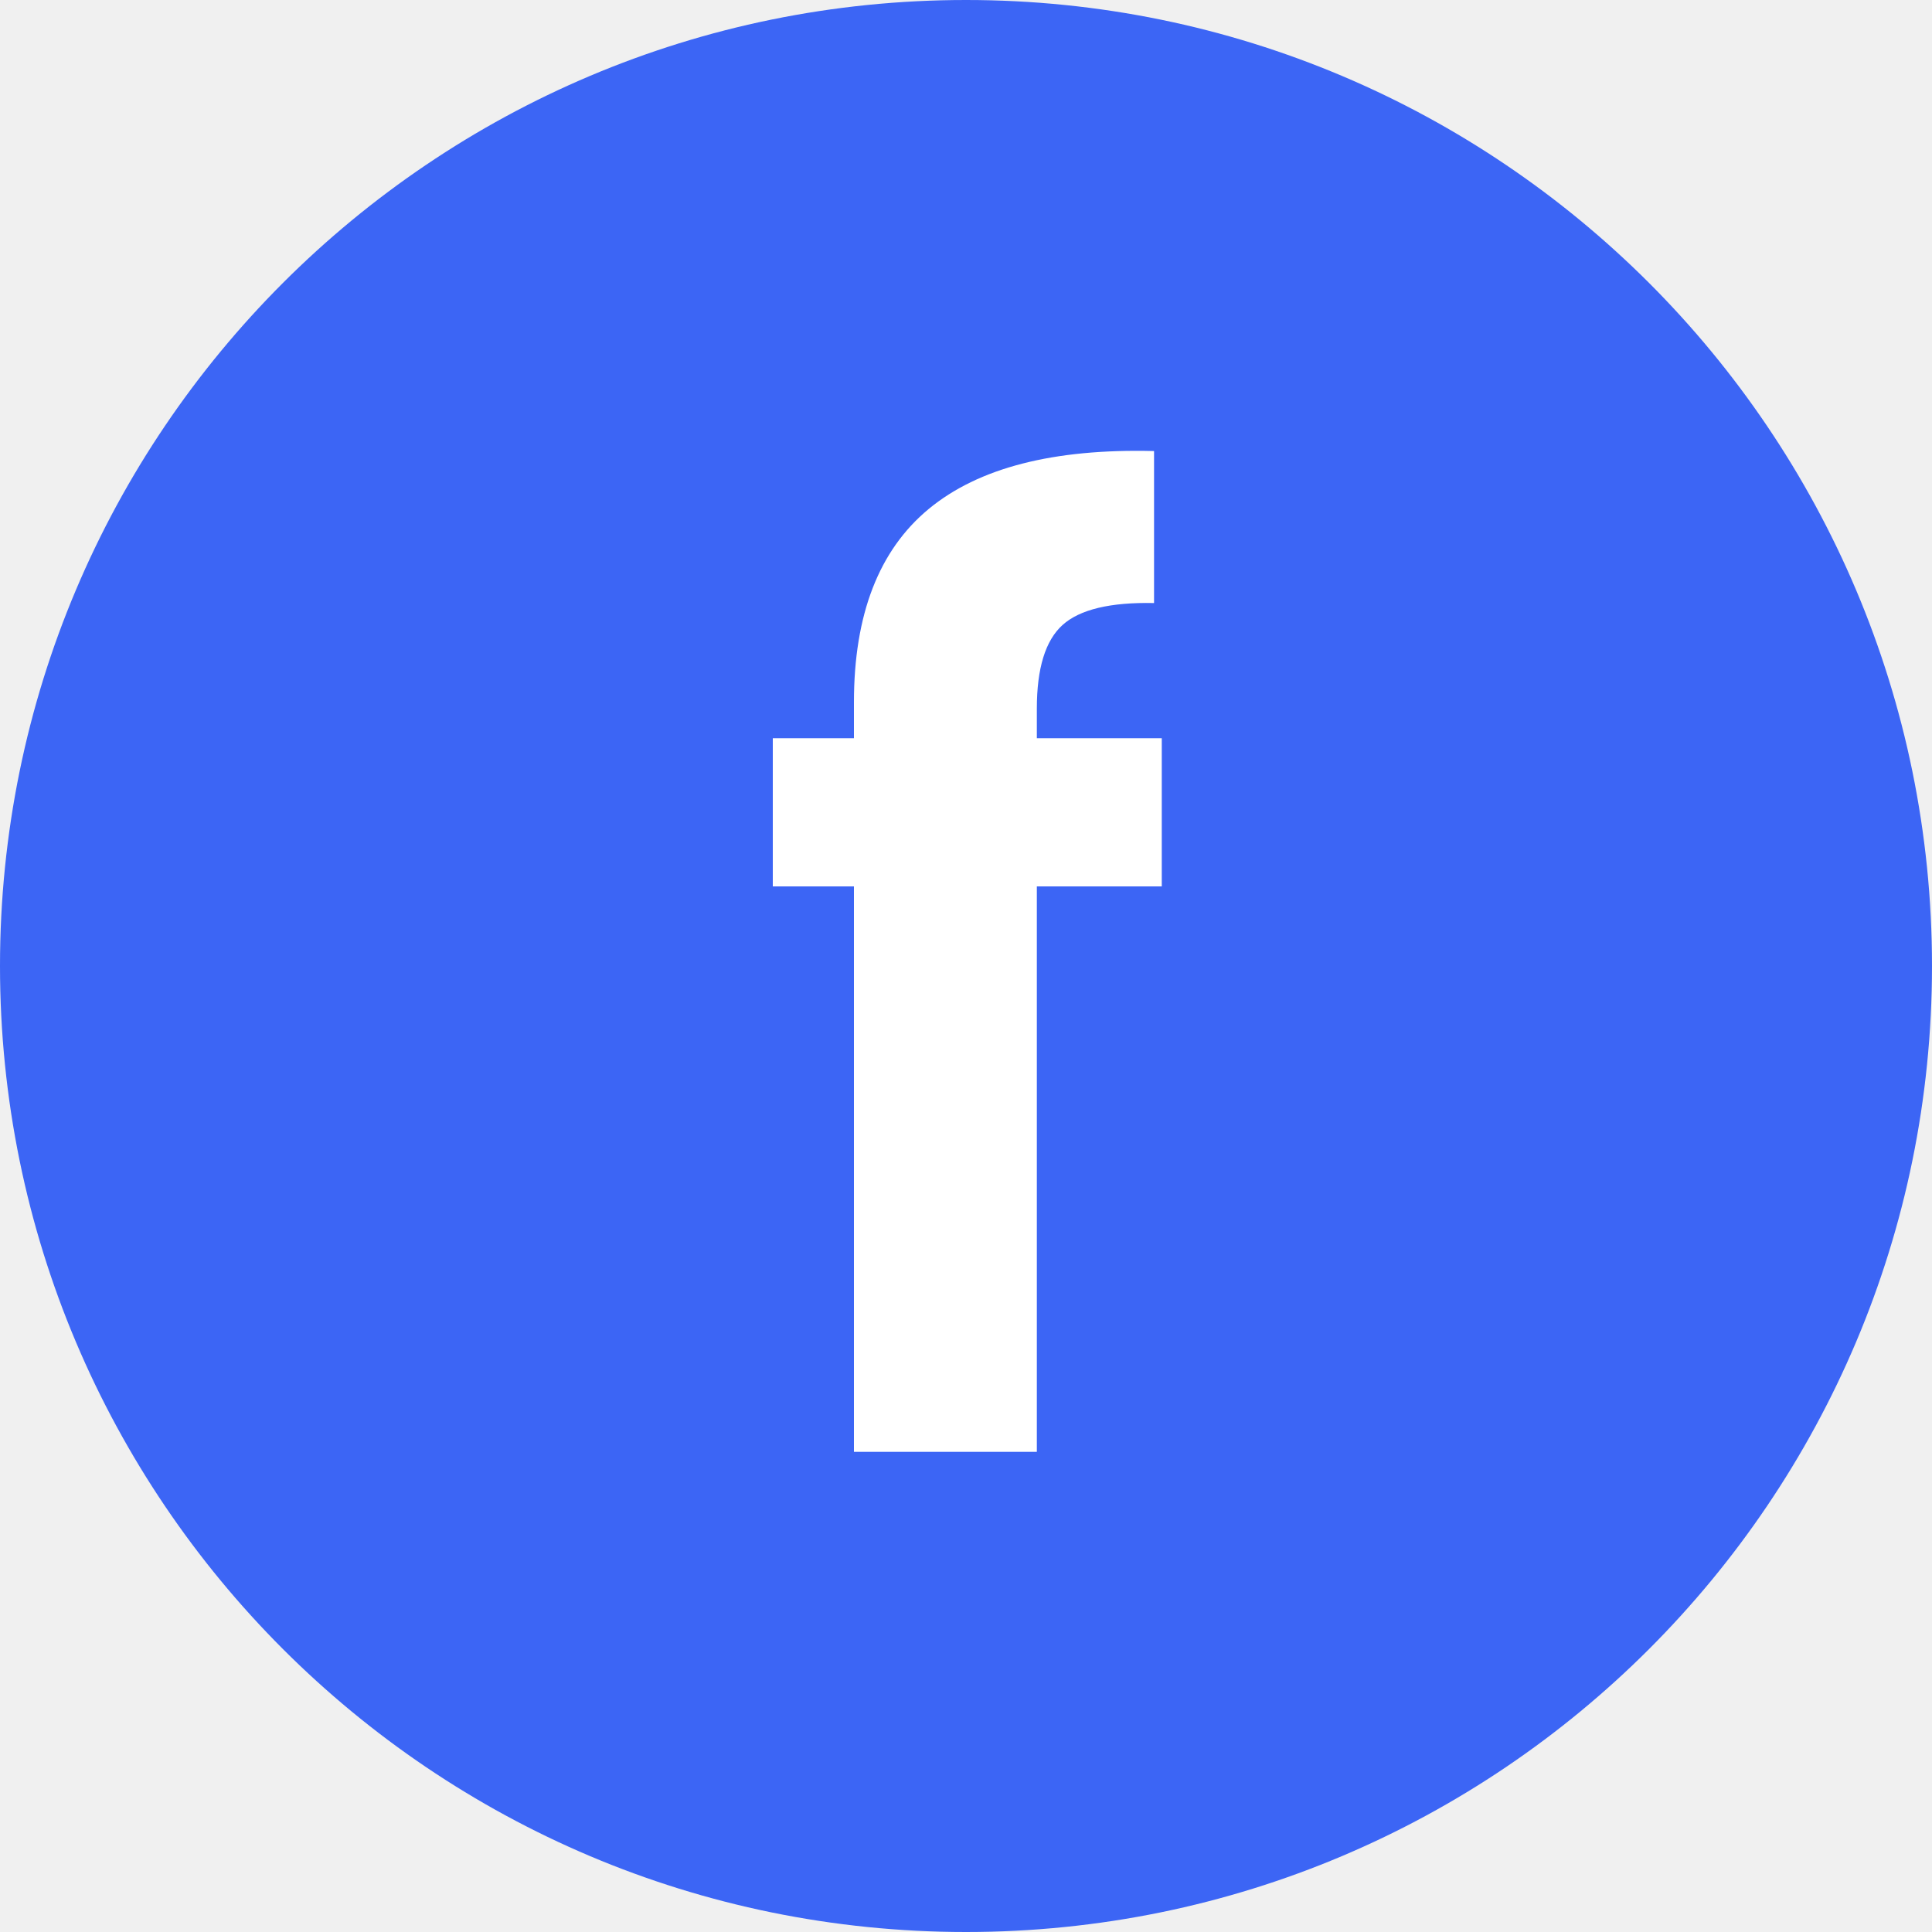
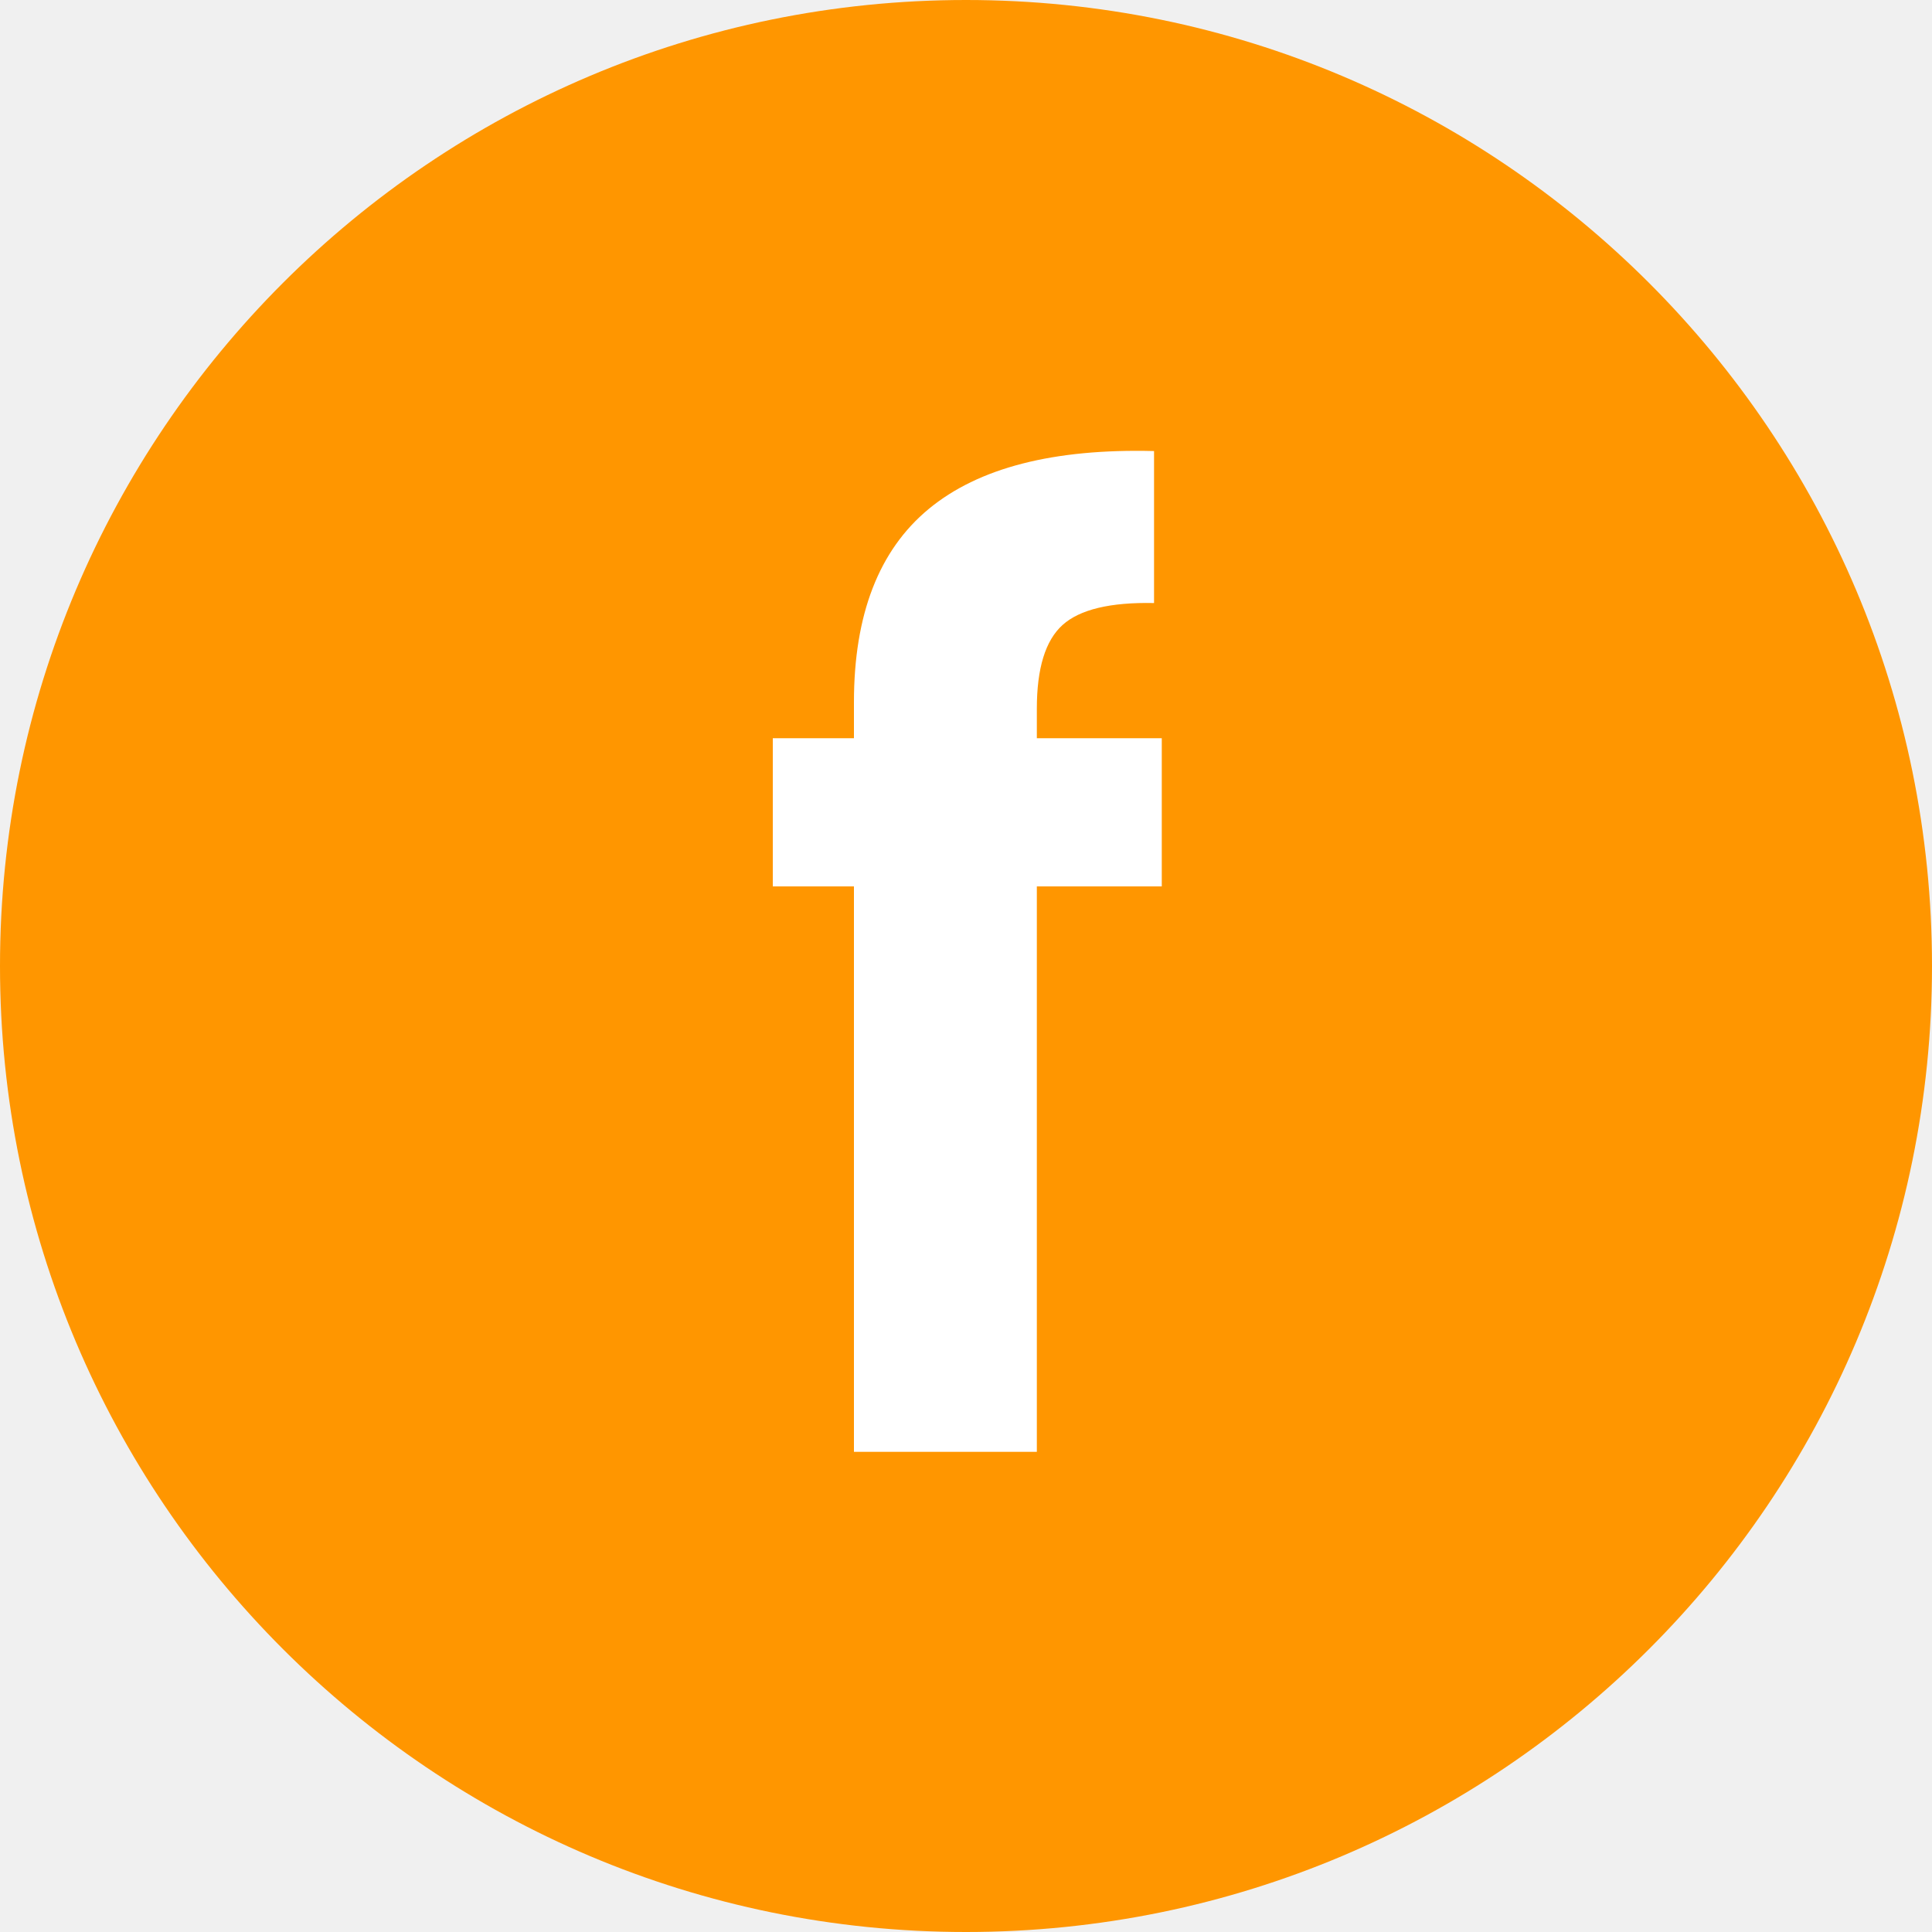
<svg xmlns="http://www.w3.org/2000/svg" width="30" height="30" viewBox="0 0 30 30" fill="none">
-   <circle cx="15" cy="15" r="15" fill="#3C65F5" />
+   <circle cx="15" cy="15" r="15" fill="#ff9600" />
  <path d="M18.04 13.764H16.1V22.544H13.26V13.764H12V11.463H13.26V10.903C13.26 9.544 13.647 8.544 14.42 7.904C15.193 7.264 16.36 6.964 17.92 7.004V9.364C17.24 9.35 16.767 9.464 16.5 9.704C16.233 9.944 16.1 10.377 16.1 11.004V11.463H18.04V13.764Z" fill="white" />
</svg>
